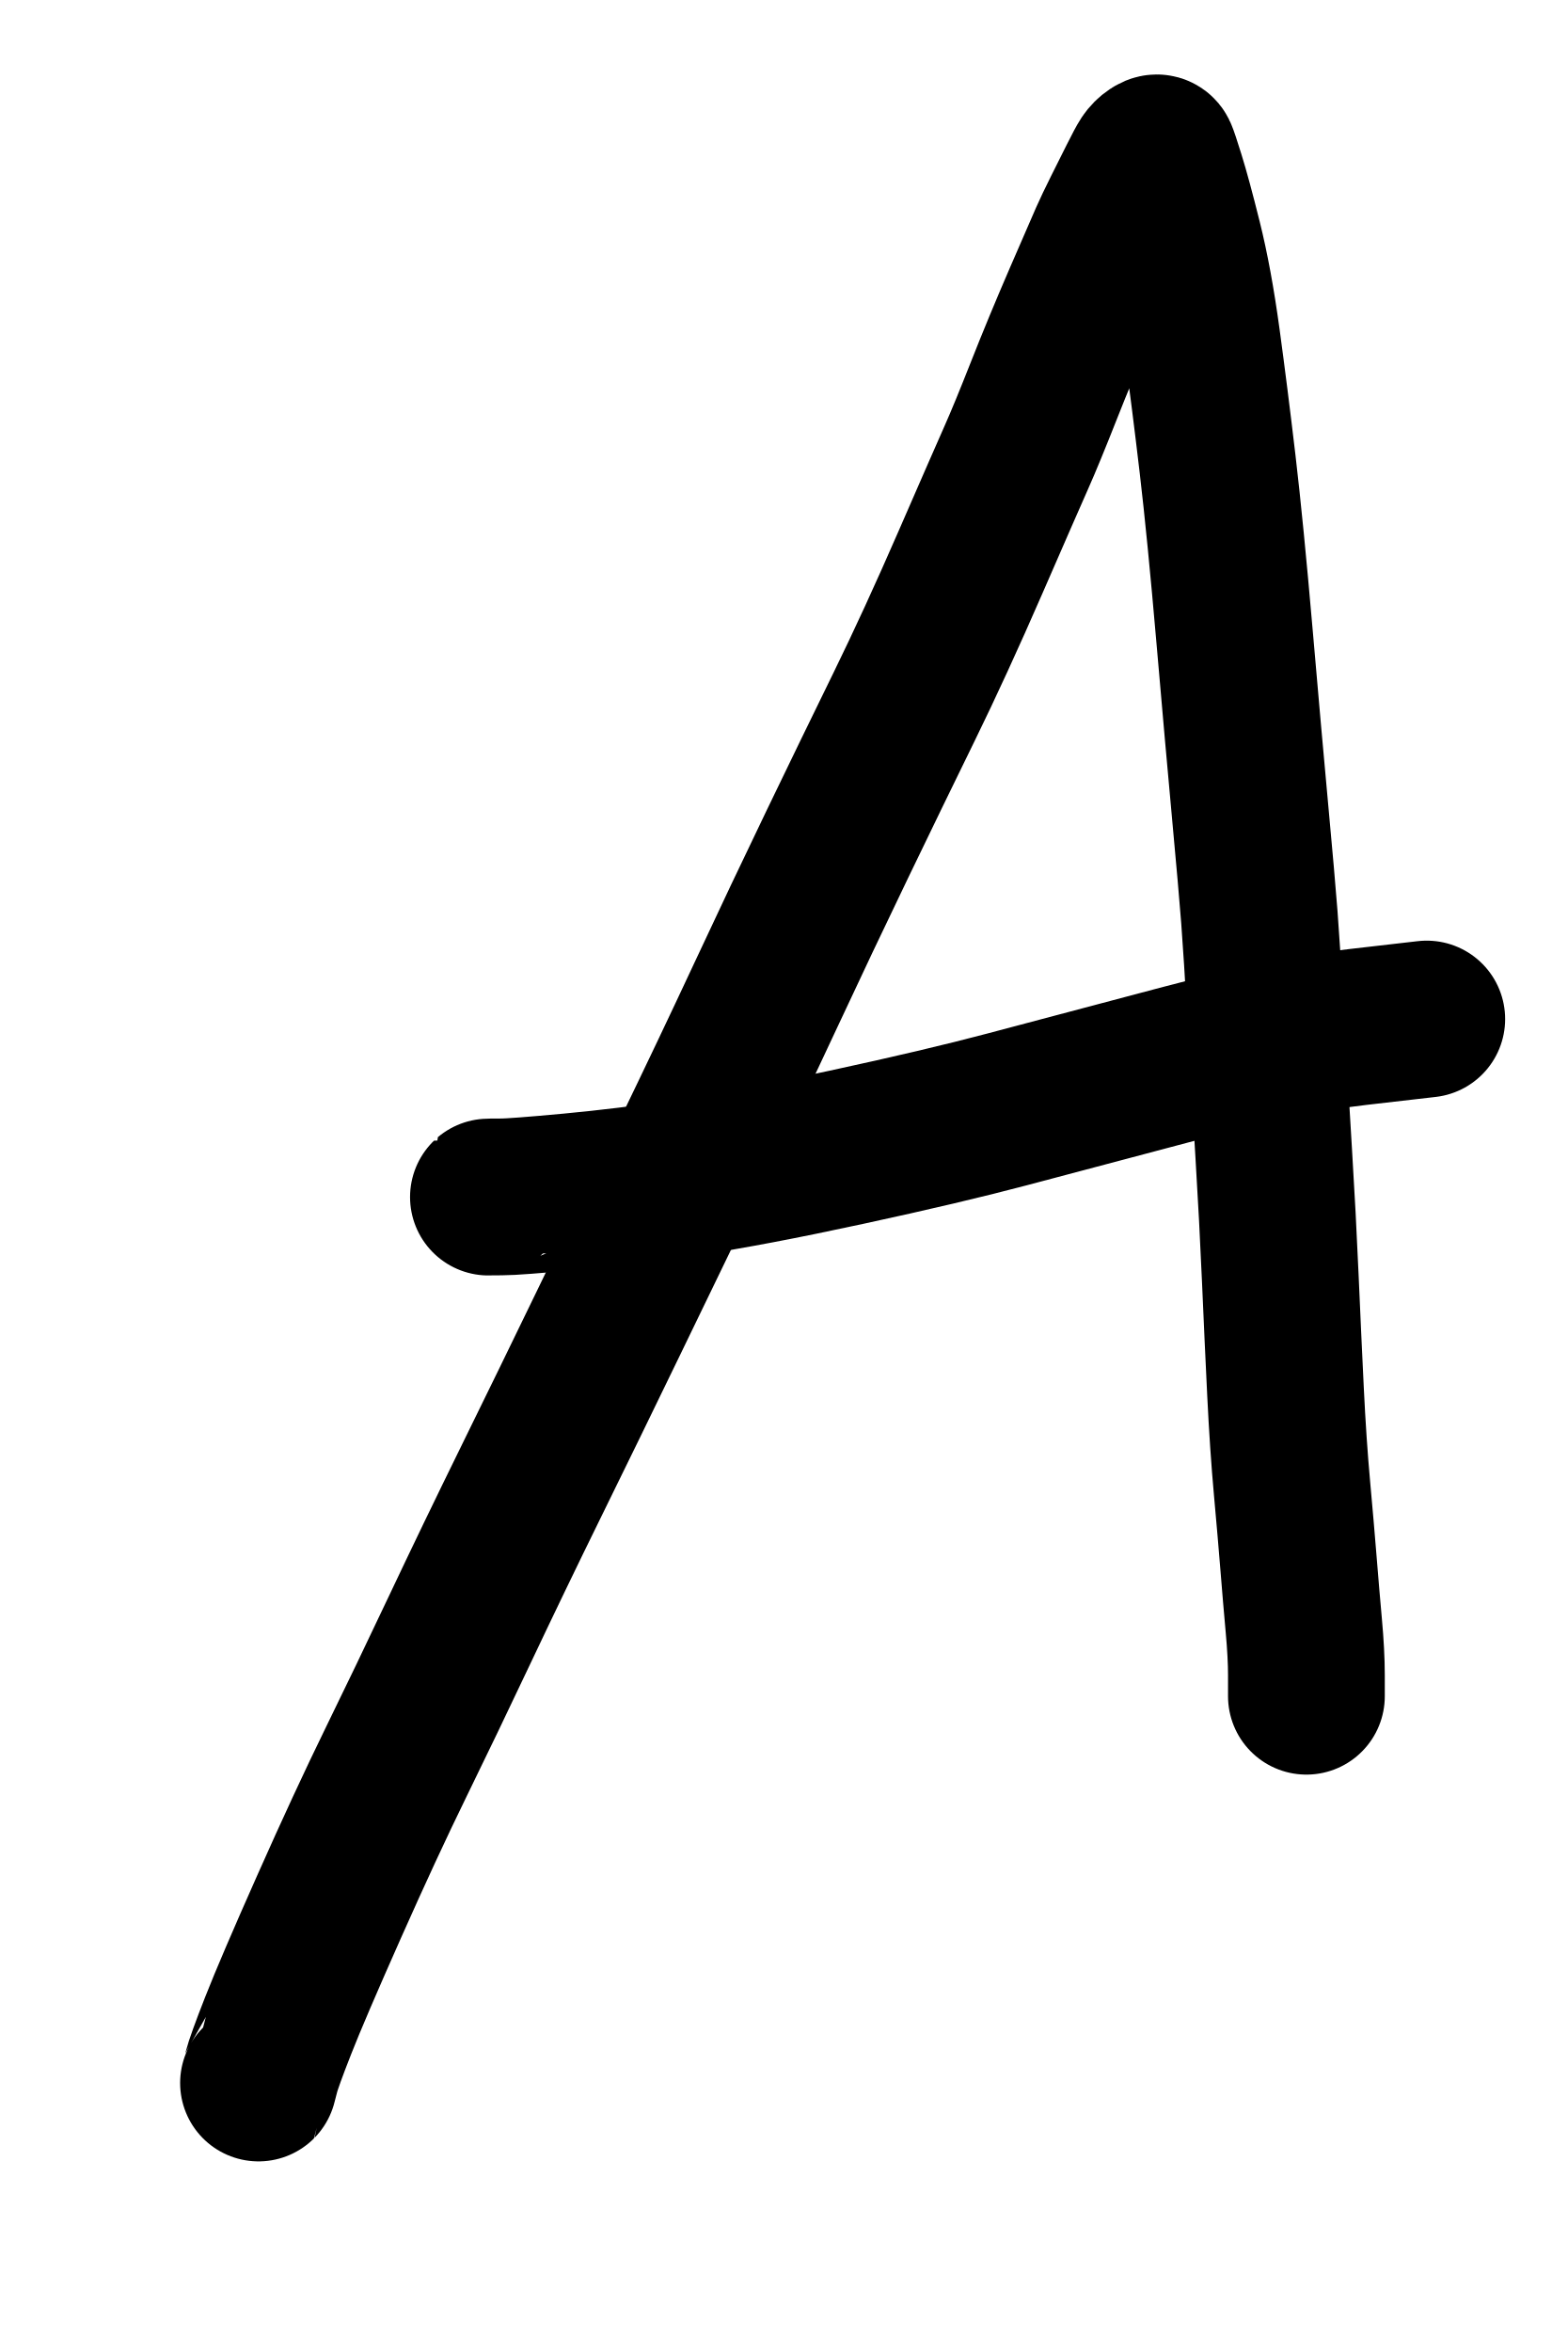
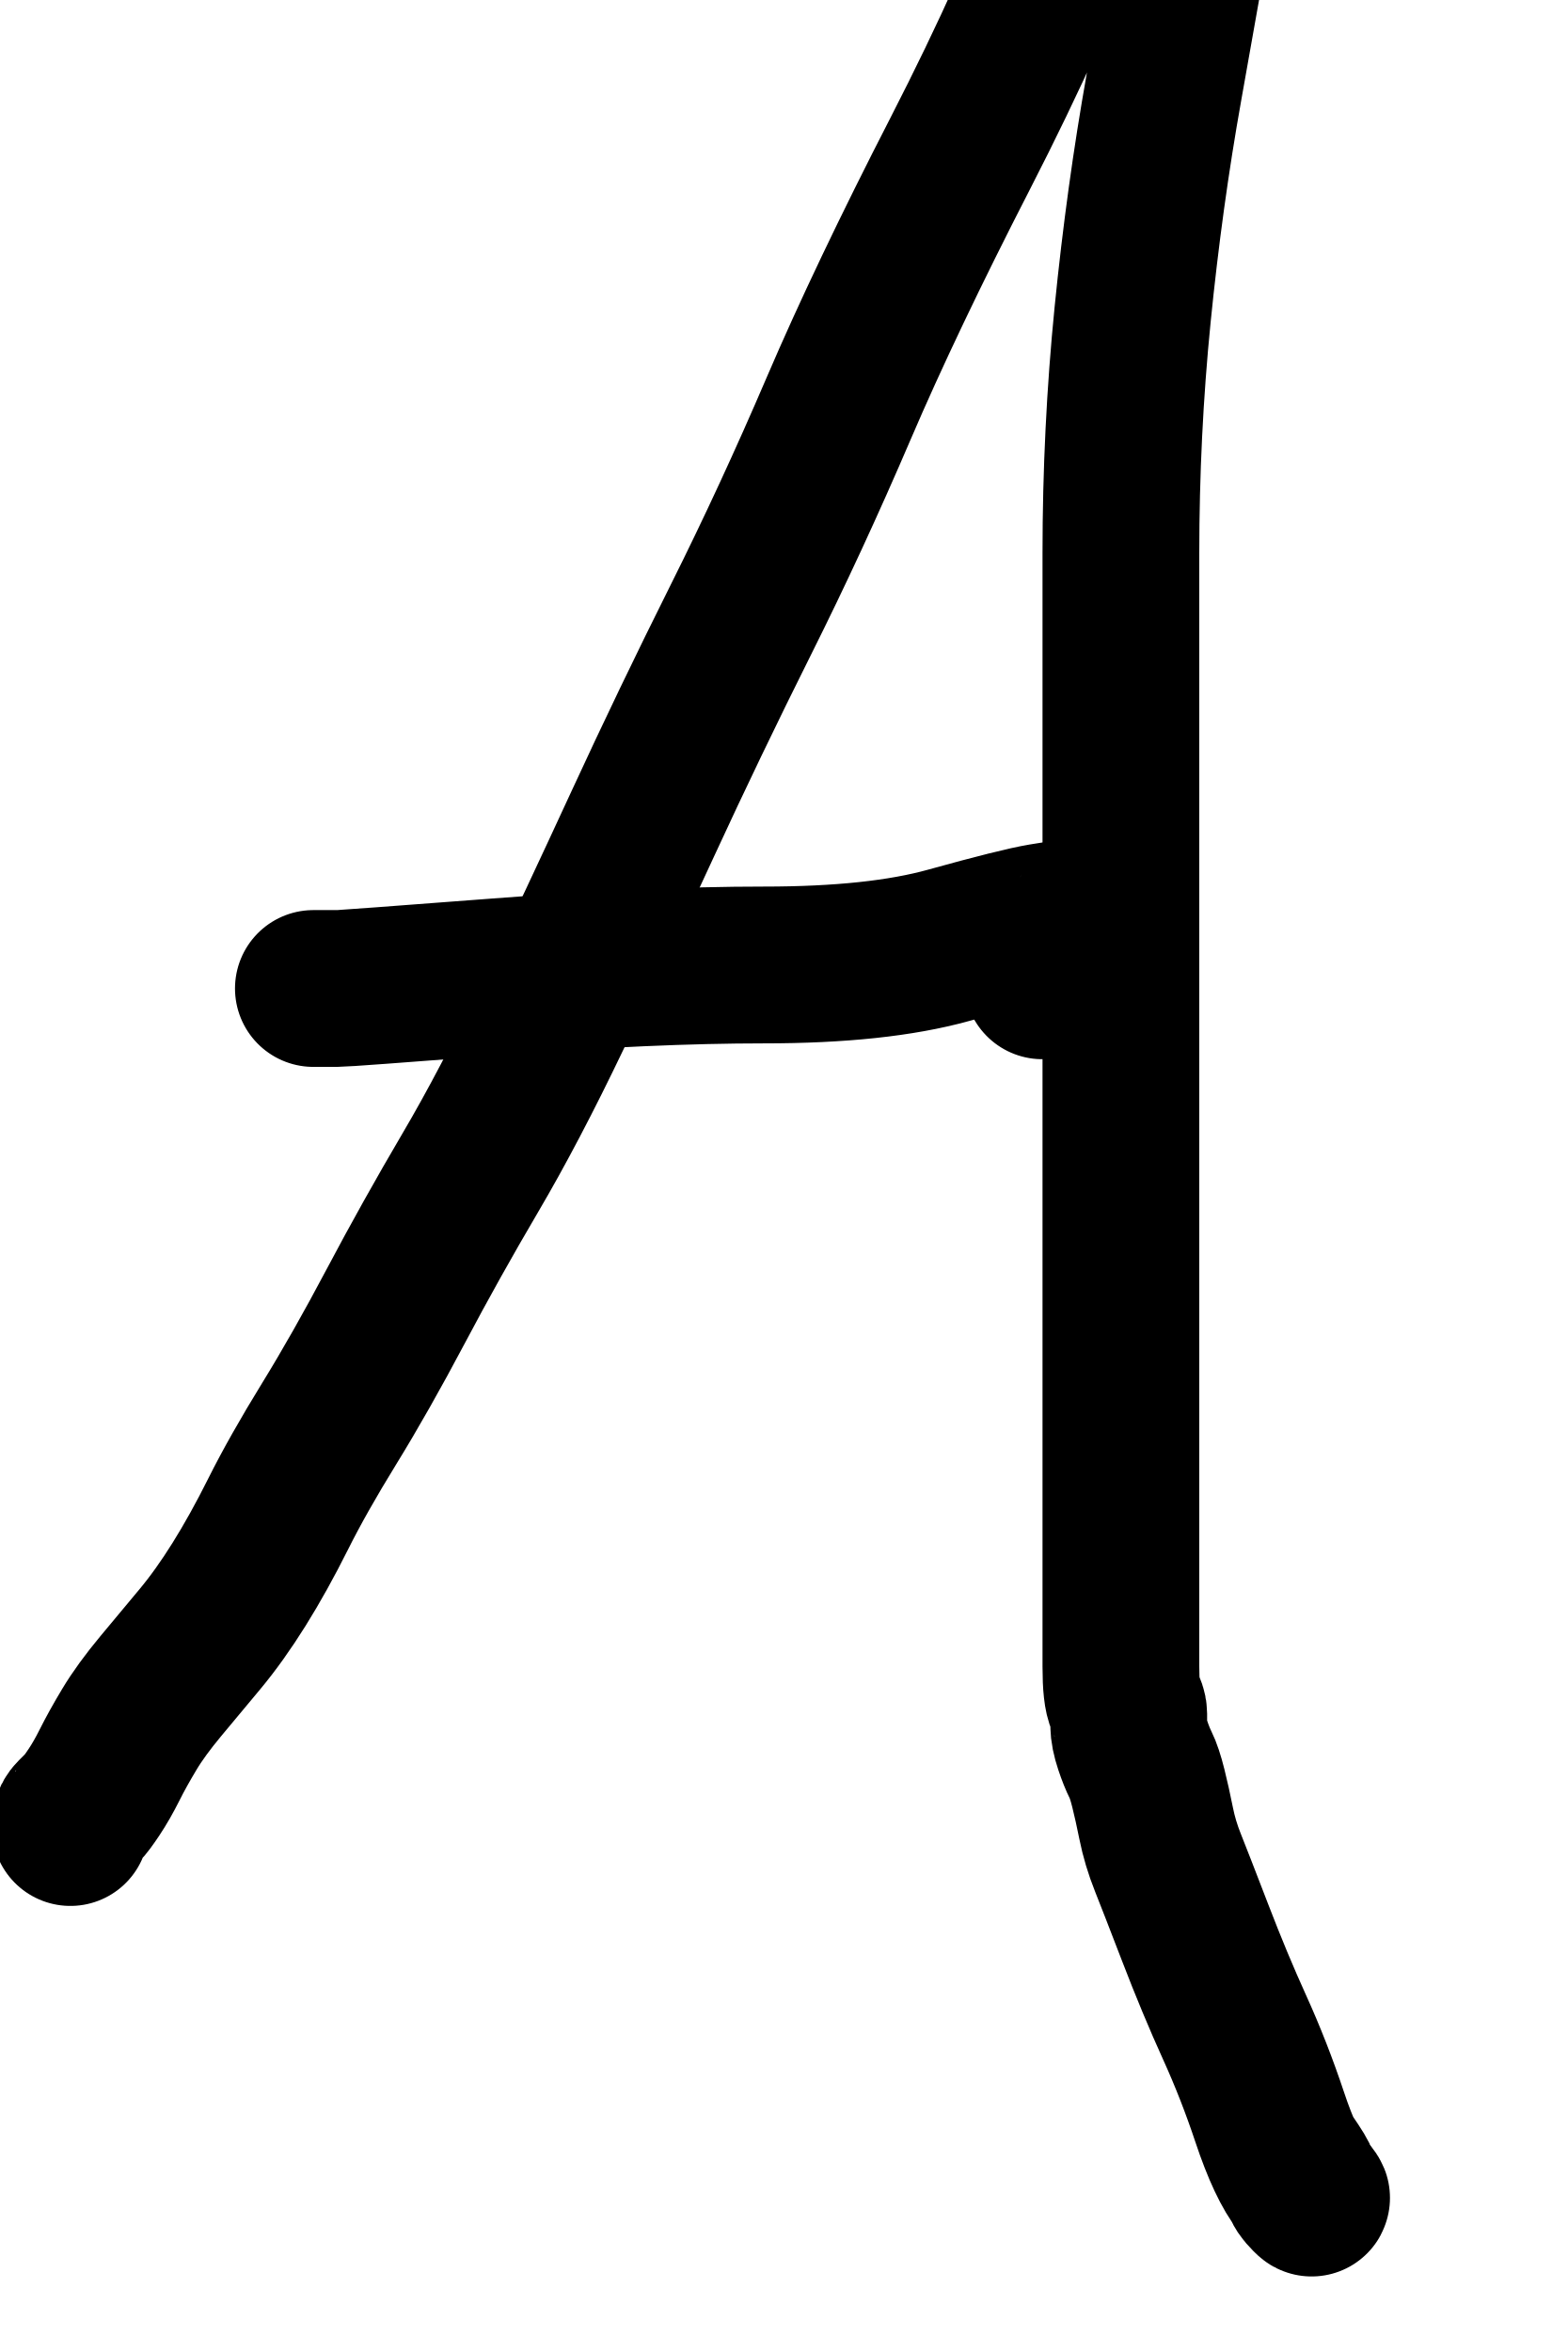
<svg xmlns="http://www.w3.org/2000/svg" version="1.1" width="200" height="300" viewBox="0 0 200 300" xml:space="preserve">
  <defs>
</defs>
-   <g transform="matrix(1 0 0 1 99.82 142.55)">
-     <path style="stroke: rgb(0,0,0); stroke-width: 20; stroke-dasharray: none; stroke-linecap: round; stroke-dashoffset: 0; stroke-linejoin: round; stroke-miterlimit: 10; fill: none; fill-rule: nonzero; opacity: 1;" transform=" translate(-99.82, -142.55)" d="M 32.98 265.687 Q 33 265.667 33.333 264.333 Q 33.667 263 35.5 258.333 Q 37.333 253.667 42 243.167 Q 46.667 232.667 50.5 224.833 Q 54.333 217 58.667 207.833 Q 63 198.667 67.833 188.833 Q 72.667 179 77.667 168.667 Q 82.667 158.333 87.833 147.667 Q 93 137 97.667 127 Q 102.333 117 106.833 107.667 Q 111.333 98.333 115.333 90.167 Q 119.333 82 123.833 71.667 Q 128.333 61.333 129.667 58.333 Q 131 55.333 133.167 49.833 Q 135.333 44.333 138 38.167 Q 140.667 32 141.333 30.5 Q 142 29 143 27 Q 144 25 145 23 Q 146 21 146.333 20.5 Q 146.667 20 147.167 19.667 Q 147.667 19.333 147.833 19.667 Q 148 20 148.833 22.667 Q 149.667 25.333 151 30.667 Q 152.333 36 153.333 43.333 Q 154.333 50.667 155.333 59.167 Q 156.333 67.667 157.5 81.167 Q 158.667 94.667 159.5 103.667 Q 160.333 112.667 160.667 117 Q 161 121.333 161.5 130.167 Q 162 139 162.5 147.167 Q 163 155.333 163.333 163 Q 163.667 170.667 164 177.5 Q 164.333 184.333 164.833 189.833 Q 165.333 195.333 165.667 199.5 Q 166 203.667 166.333 207.333 Q 166.667 211 166.667 213.667 L 166.667 216.353" stroke-linecap="round" />
+   <g transform="matrix(1 0 0 1 88.32 98.55)">
+     <path style="stroke: rgb(0,0,0); stroke-width: 20; stroke-dasharray: none; stroke-linecap: round; stroke-dashoffset: 0; stroke-linejoin: round; stroke-miterlimit: 10; fill: none; fill-rule: nonzero; opacity: 1;" transform=" translate(-88.32, -98.55)" d="M 8.98 233.103 Q 9 233.083 9 232.583 Q 9 232.083 9.5 231.583 Q 10 231.083 10.5 230.583 Q 11 230.083 12 228.583 Q 13 227.083 14 225.083 Q 15 223.083 16.5 220.583 Q 18 218.083 20.5 215.083 Q 23 212.083 25.5 209.083 Q 28 206.083 30.5 202.083 Q 33 198.083 35.5 193.083 Q 38 188.083 42 181.583 Q 46 175.083 50.5 166.583 Q 55 158.083 60 149.583 Q 65 141.083 70.5 129.583 Q 76 118.083 82 105.083 Q 88 92.083 94.5 79.083 Q 101 66.083 107 52.083 Q 113 38.083 122.5 19.583 Q 132 1.083 138 -14.917 Q 144 -30.917 149 -42.417 Q 154 -53.917 158 -64.417 Q 162 -74.917 162.5 -78.417 Q 163 -81.917 163 -82.917 Q 163 -83.917 163 -82.417 Q 163 -80.917 162.5 -79.417 Q 162 -77.917 162 -75.917 Q 162 -73.917 162 -70.917 Q 162 -67.917 162 -63.417 Q 162 -58.917 162 -55.417 Q 162 -51.917 160.5 -47.917 Q 159 -43.917 157 -34.917 Q 155 -25.917 153 -14.417 Q 151 -2.917 148.5 11.083 Q 146 25.083 144.5 40.083 Q 143 55.083 143 70.583 Q 143 86.083 143 102.583 Q 143 119.083 143 134.083 Q 143 149.083 143 161.583 Q 143 174.083 143 184.583 Q 143 195.083 143 202.083 Q 143 209.083 143 212.583 Q 143 216.083 143.5 217.083 Q 144 218.083 144 218.583 Q 144 219.083 144 220.083 Q 144 221.083 144.5 222.583 Q 145 224.083 145.5 225.083 Q 146 226.083 146.5 228.083 Q 147 230.083 147.5 232.583 Q 148 235.083 149 237.583 Q 150 240.083 152.5 246.583 Q 155 253.083 157.5 258.583 Q 160 264.083 162 270.083 Q 164 276.083 166 278.583 Q 168 281.083 167 280.083 Q 166 279.083 166 278.583 Q 166 278.083 165 276.583 L 163.98 275.063" stroke-linecap="round" />
  </g>
-   <g transform="matrix(1 0 0 1 122.17 141.33)">
-     <path style="stroke: rgb(0,0,0); stroke-width: 20; stroke-dasharray: none; stroke-linecap: round; stroke-dashoffset: 0; stroke-linejoin: round; stroke-miterlimit: 10; fill: none; fill-rule: nonzero; opacity: 1;" transform=" translate(-122.17, -141.33)" d="M 62.313 152.687 Q 62.333 152.667 64 152.667 Q 65.667 152.667 72.833 152 Q 80 151.333 87.833 150.167 Q 95.667 149 108 146.333 Q 120.333 143.667 128.5 141.5 Q 136.667 139.333 150.5 135.667 Q 164.333 132 173.167 131 L 182.02 129.98" stroke-linecap="round" />
+   <g transform="matrix(1 0 0 1 88.99 121.58)">
+     <path style="stroke: rgb(0,0,0); stroke-width: 20; stroke-dasharray: none; stroke-linecap: round; stroke-dashoffset: 0; stroke-linejoin: round; stroke-miterlimit: 10; fill: none; fill-rule: nonzero; opacity: 1;" transform=" translate(-88.99, -121.58)" d="M 39.98 126.083 Q 40 126.083 41 126.083 Q 42 126.083 43 126.083 Q 44 126.083 63.5 124.583 Q 83 123.083 97.5 123.083 Q 112 123.083 121 120.583 Q 130 118.083 133 117.583 Q 136 117.083 137 117.083 Q 138 117.083 138 117.583 Q 138 118.083 137.5 118.583 Q 137 119.083 135 122.083 L 132.98 125.103" stroke-linecap="round" />
  </g>
</svg>
